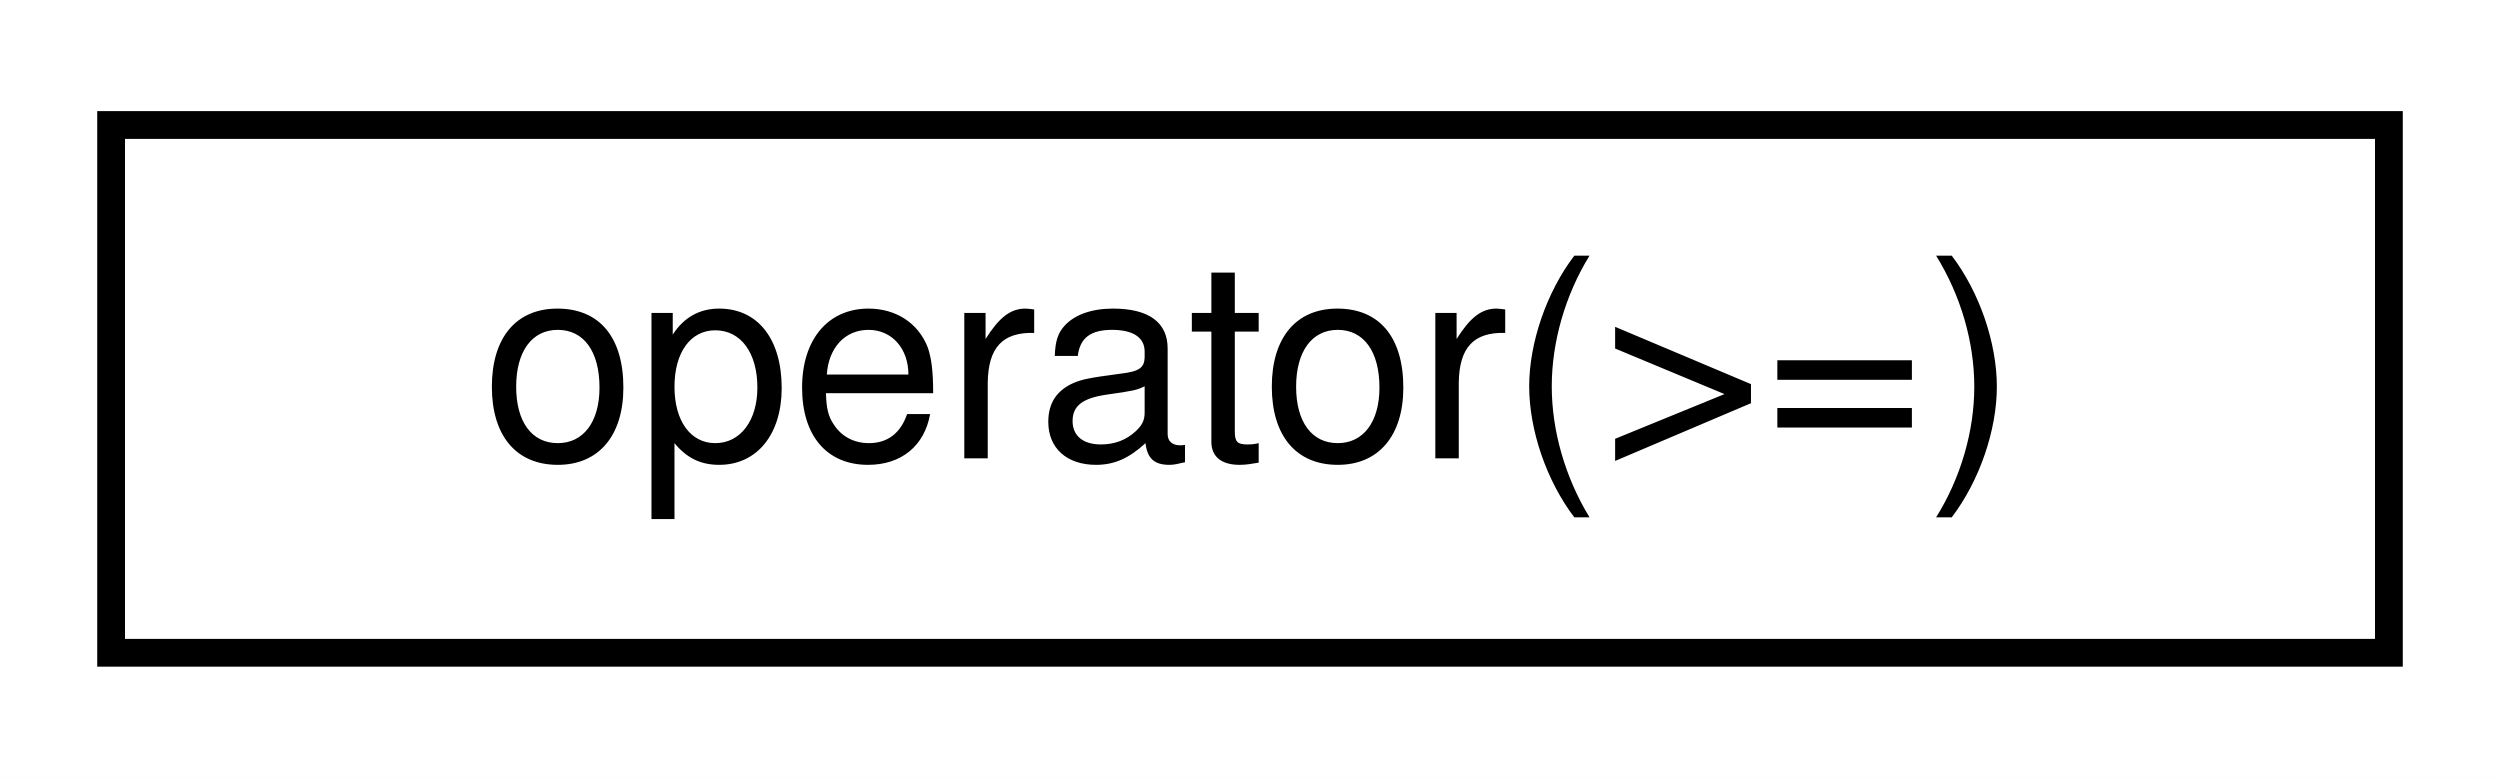
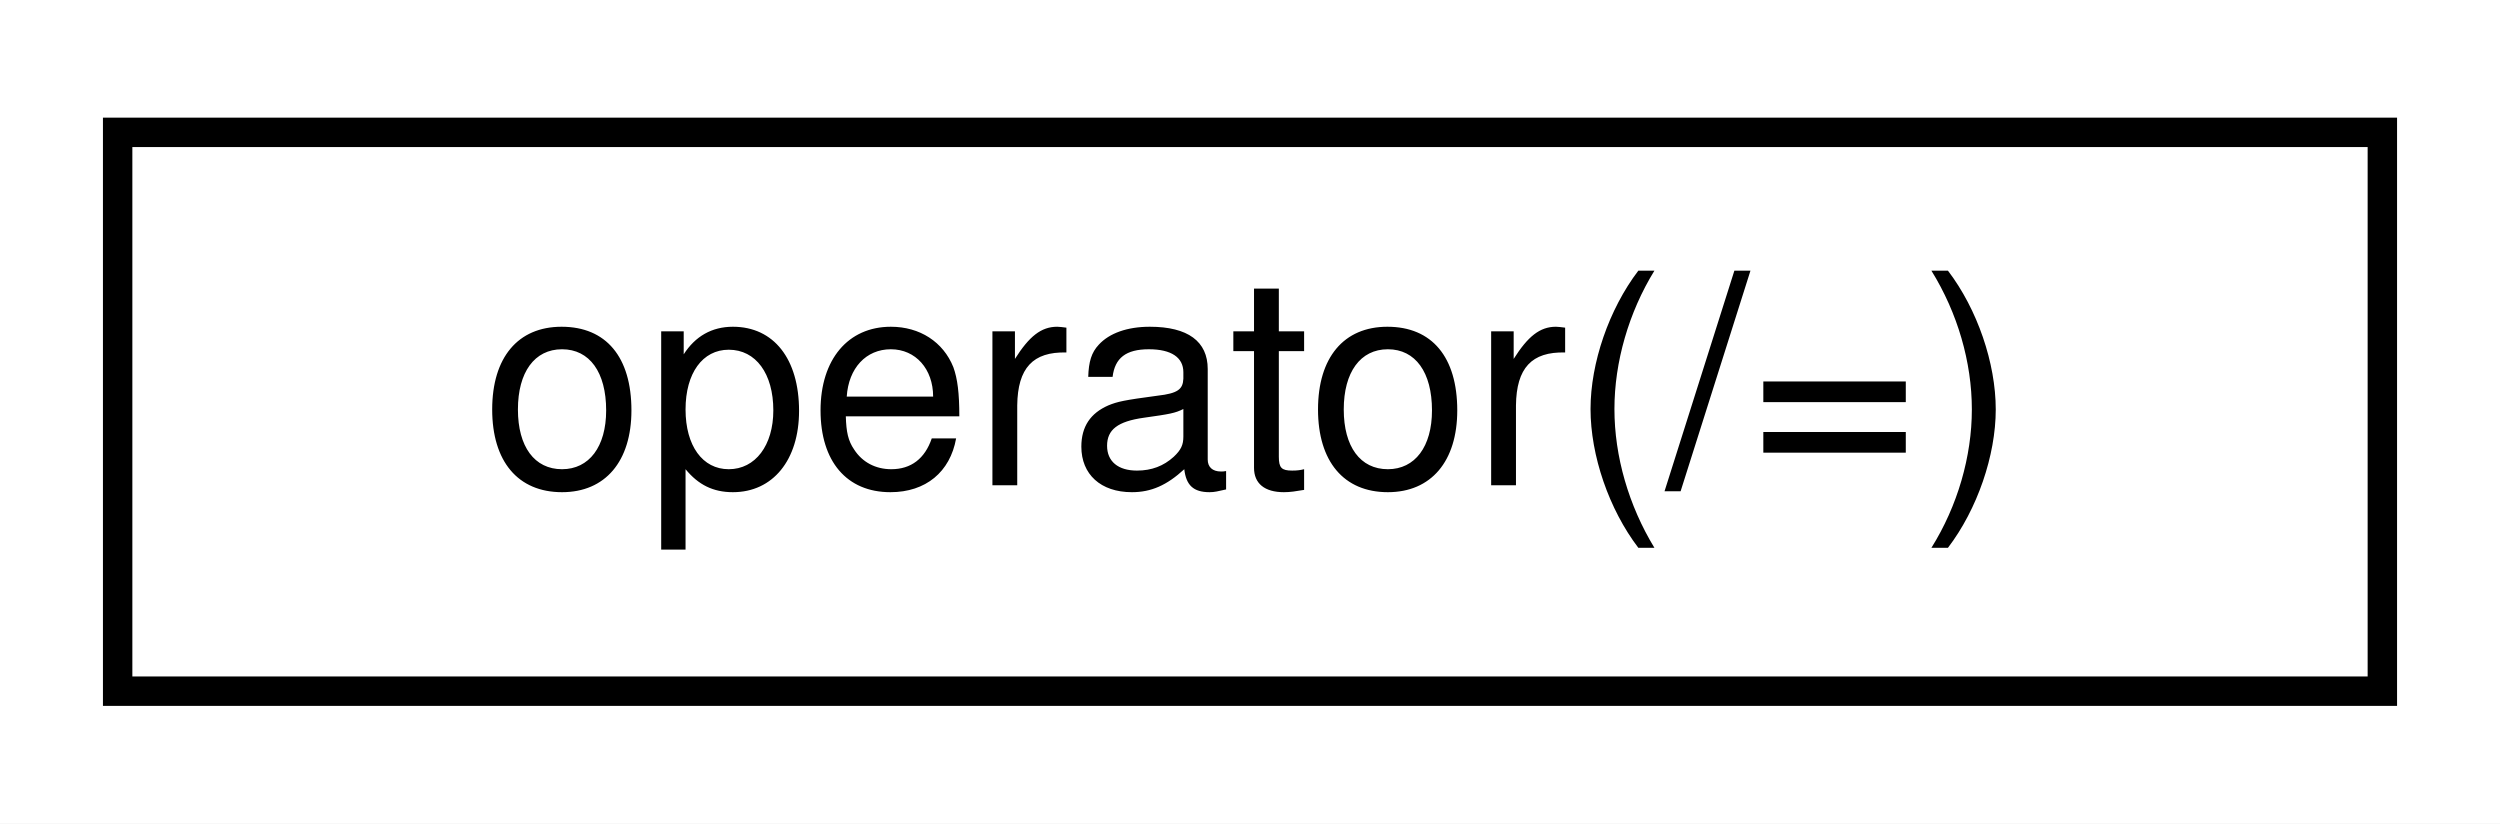
- <svg xmlns="http://www.w3.org/2000/svg" xmlns:xlink="http://www.w3.org/1999/xlink" width="90pt" height="28pt" viewBox="0.00 0.00 90.00 28.00">
+ <svg xmlns="http://www.w3.org/2000/svg" xmlns:xlink="http://www.w3.org/1999/xlink" width="85pt" height="28pt" viewBox="0.00 0.00 85.00 28.00">
  <g id="graph0" class="graph" transform="scale(1 1) rotate(0) translate(4 24)">
-     <polygon fill="white" stroke="transparent" points="-4,4 -4,-24 86,-24 86,4 -4,4" />
+     <polygon fill="white" stroke="transparent" points="-4,4 -4,-24 81,-24 81,4 -4,4" />
    <g id="node1" class="node">
      <g id="a_node1">
-         <a xlink:href="group__time__manager__mod.html#interfacetime__manager__mod_1_1operator_07_4_0a_08" target="_top" xlink:title="Operator override interface for use with time_type.">
-           <polygon fill="white" stroke="black" points="0,-0.5 0,-19.5 82,-19.5 82,-0.5 0,-0.5" />
-           <text text-anchor="middle" x="41" y="-7.5" font-family="Helvetica,sans-Serif" font-size="10.00">operator(&gt;=)</text>
+         <a xlink:href="group__amip__interp__mod.html#interfaceamip__interp__mod_1_1operator_07_2_0a_08" target="_top" xlink:title="Private logical inequality overload for amip_interp_type.">
+           <polygon fill="white" stroke="black" points="0,-0.5 0,-19.5 77,-19.5 77,-0.5 0,-0.5" />
+           <text text-anchor="middle" x="38.5" y="-7.5" font-family="Helvetica,sans-Serif" font-size="10.00">operator(/=)</text>
        </a>
      </g>
    </g>
  </g>
</svg>
